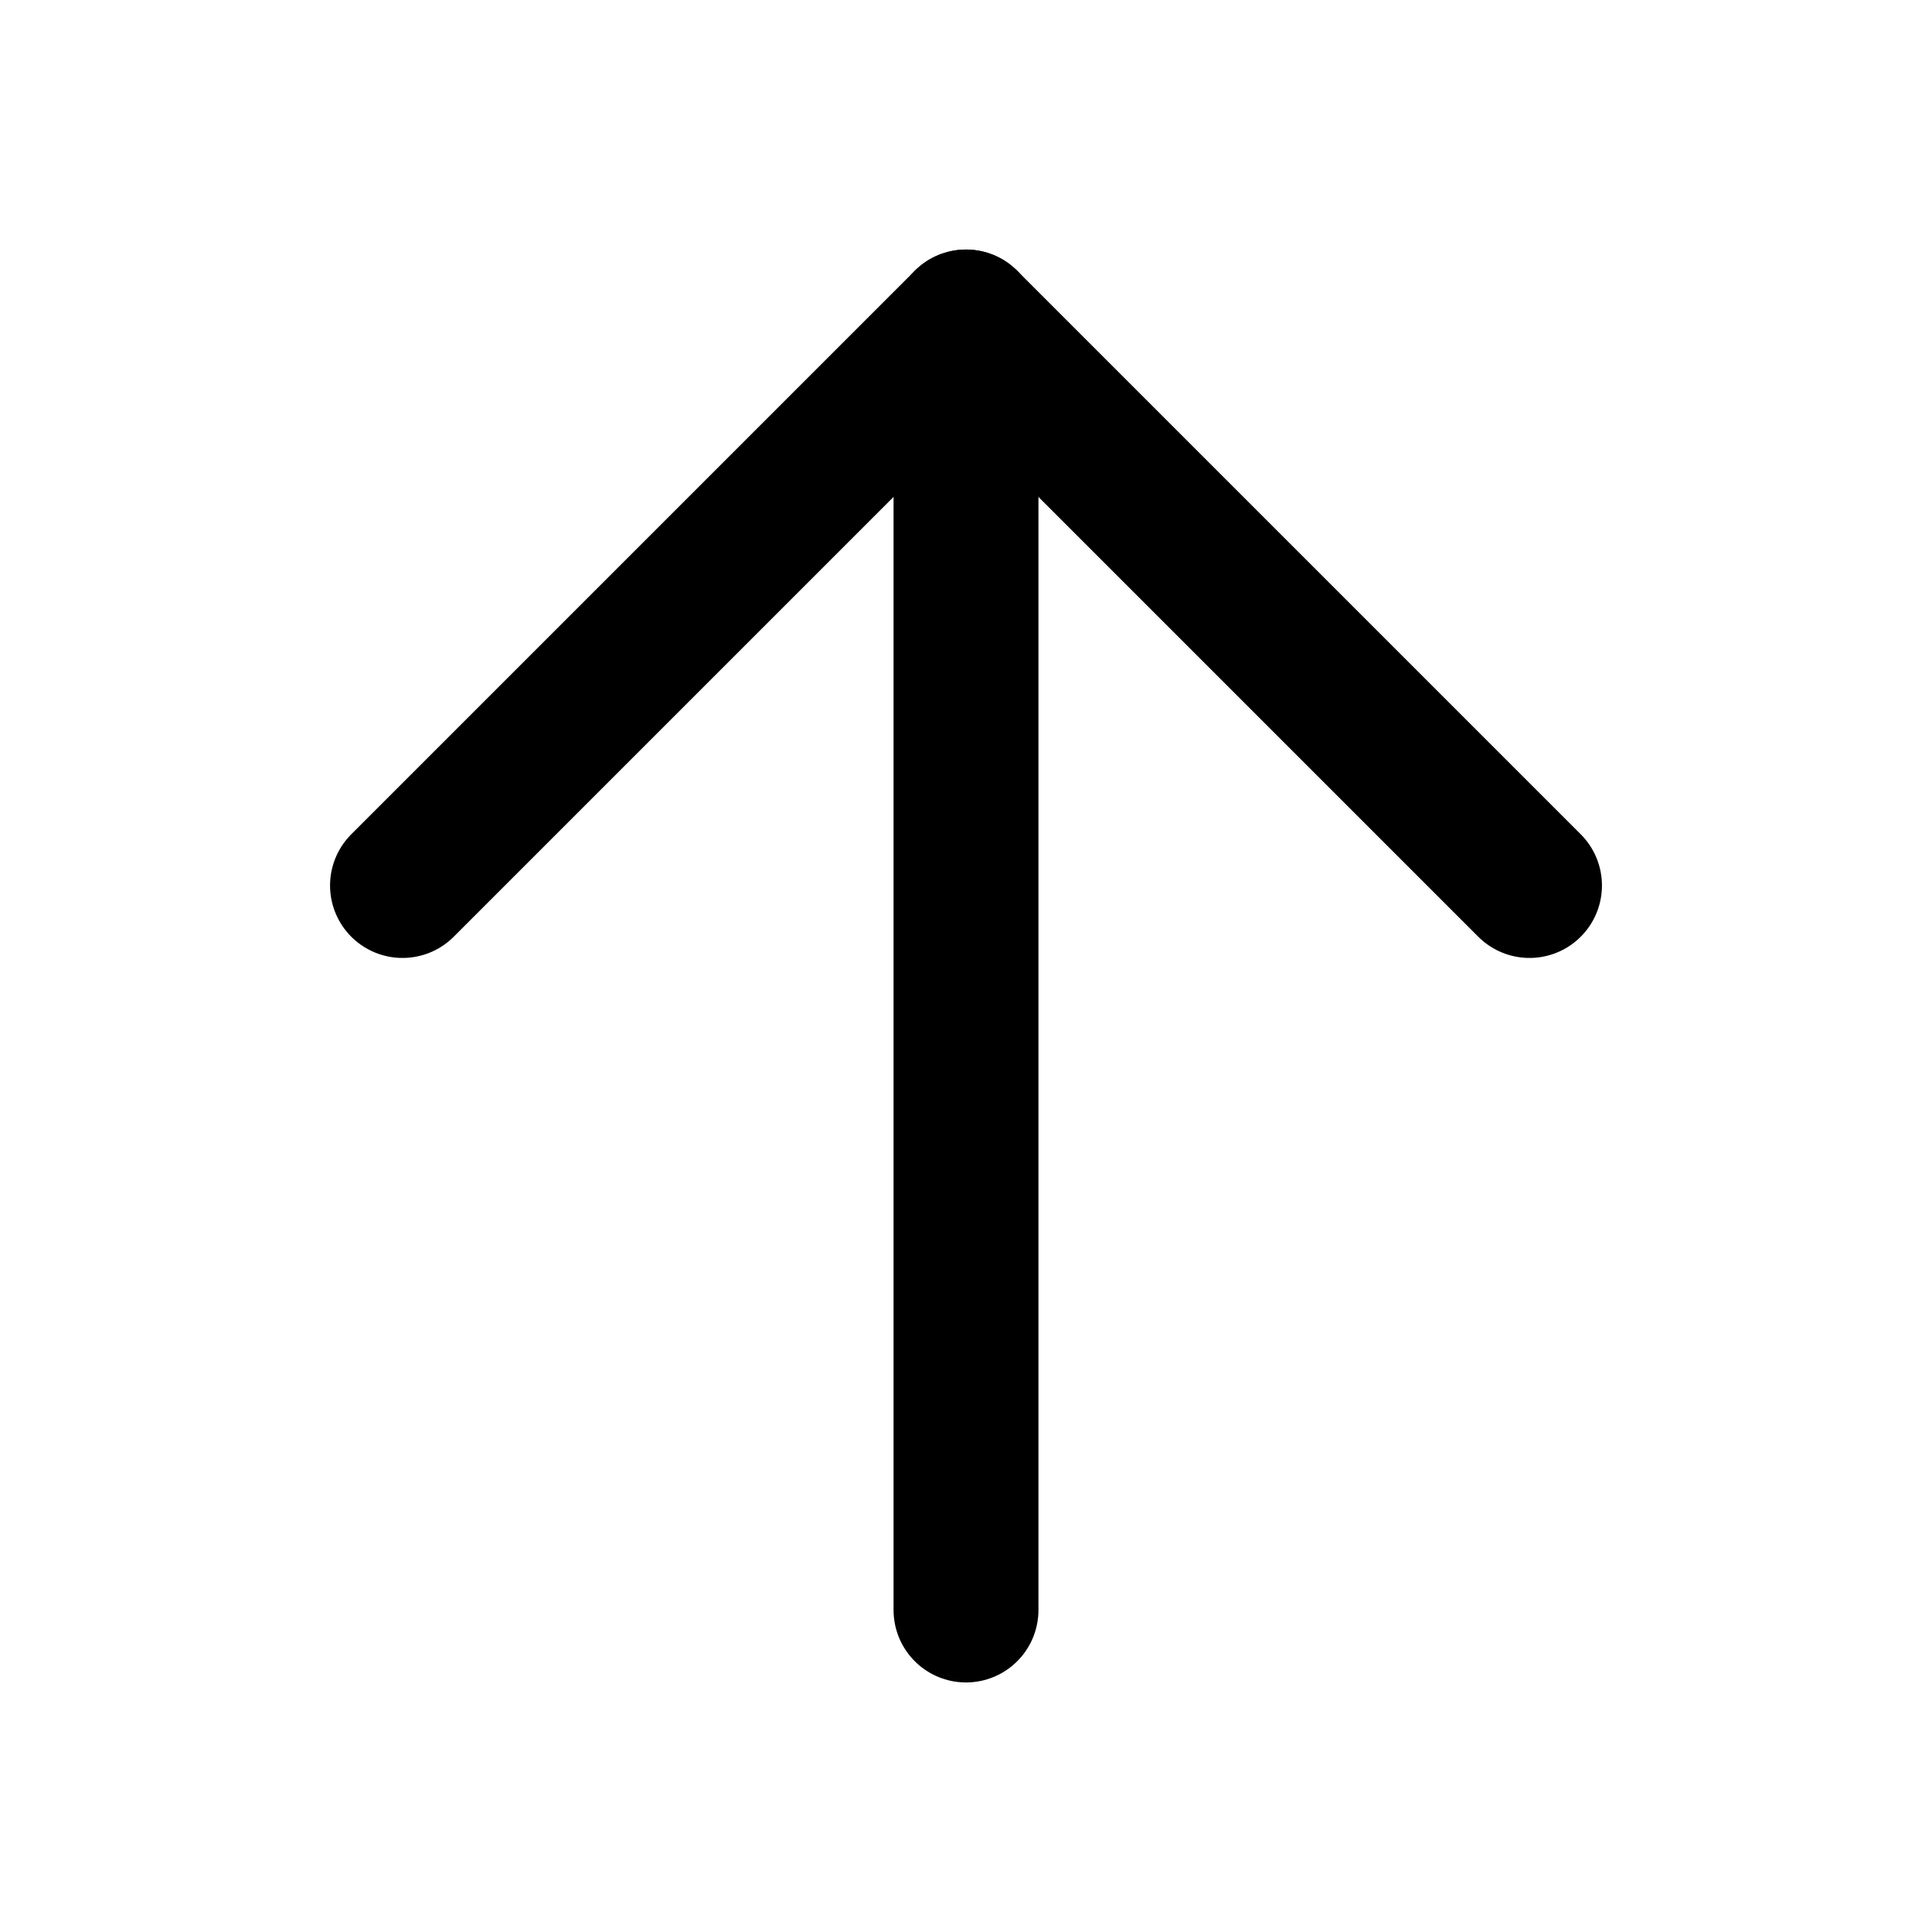
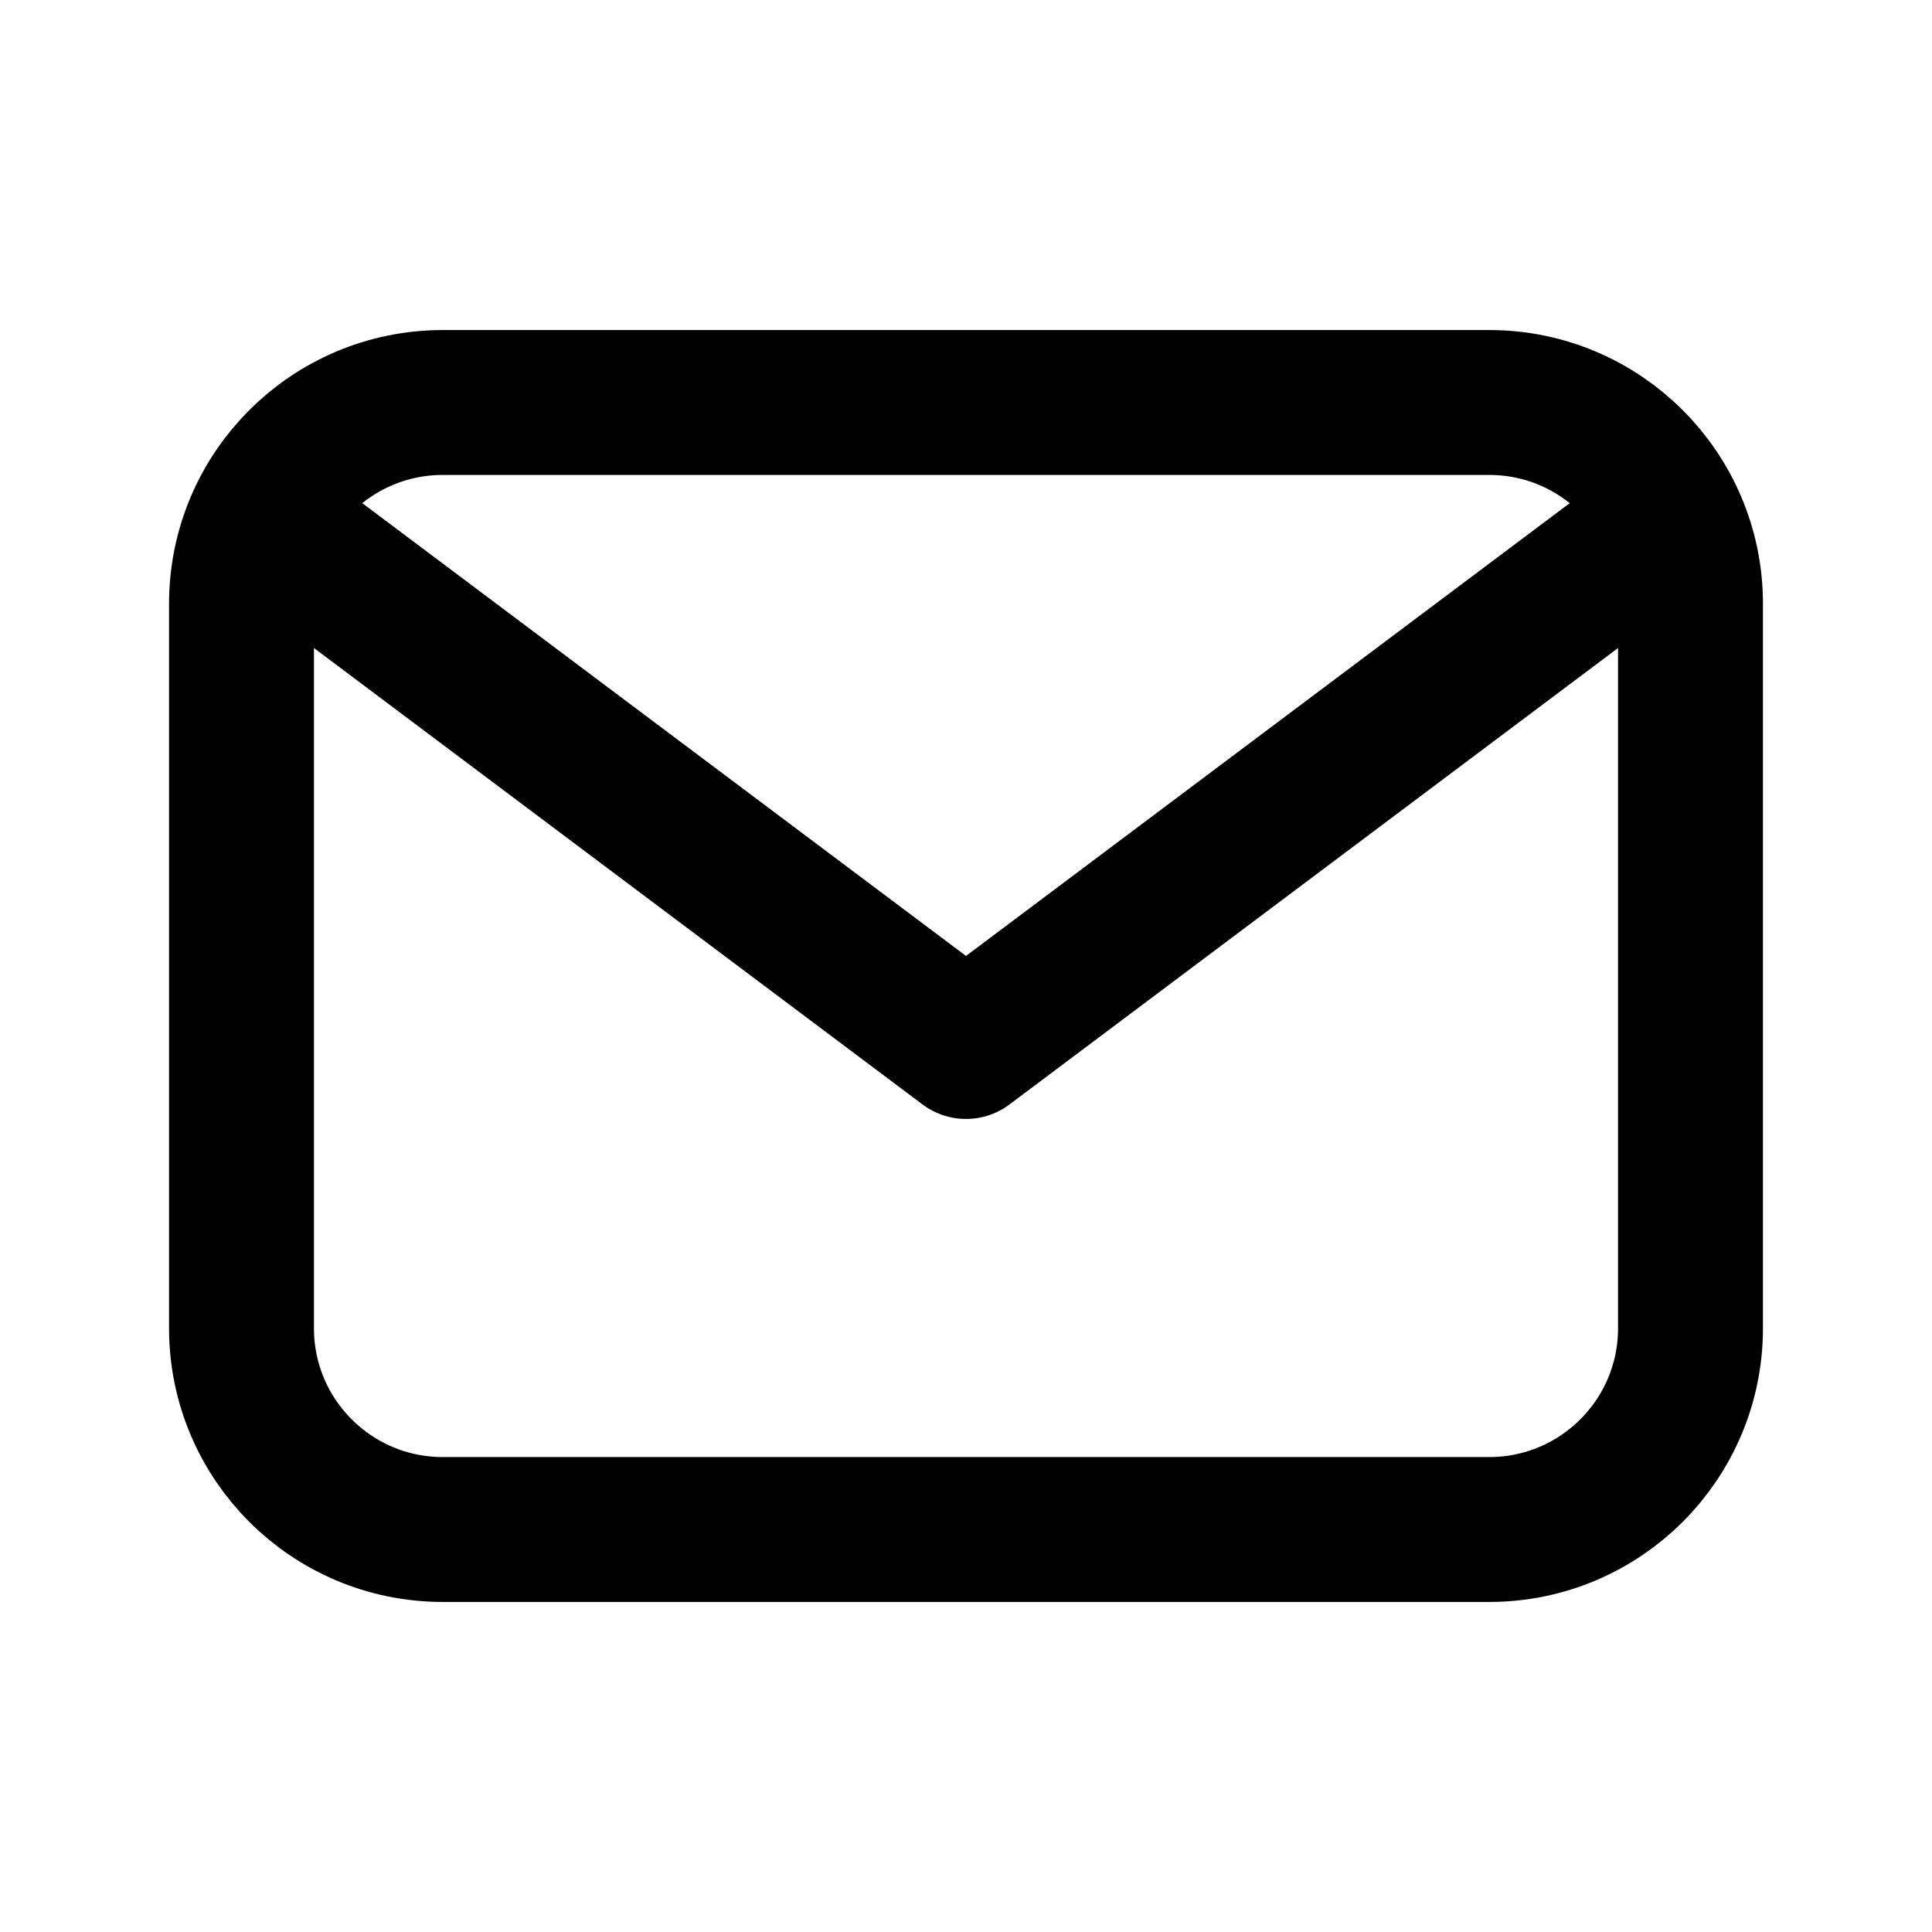
<svg xmlns="http://www.w3.org/2000/svg" width="24" height="24" viewBox="0 0 24 24" fill="none" stroke="currentColor" stroke-width="1.8" stroke-linecap="round" stroke-linejoin="round" aria-hidden="true">
-   <path d="M12 20V4" />
-   <path d="M5 11L12 4L19 11" />
+   <rect x="3" y="5" width="18" height="14" rx="2.5" ry="2.5" />
+   <path d="M4 7L12 13L20 7" />
</svg>
